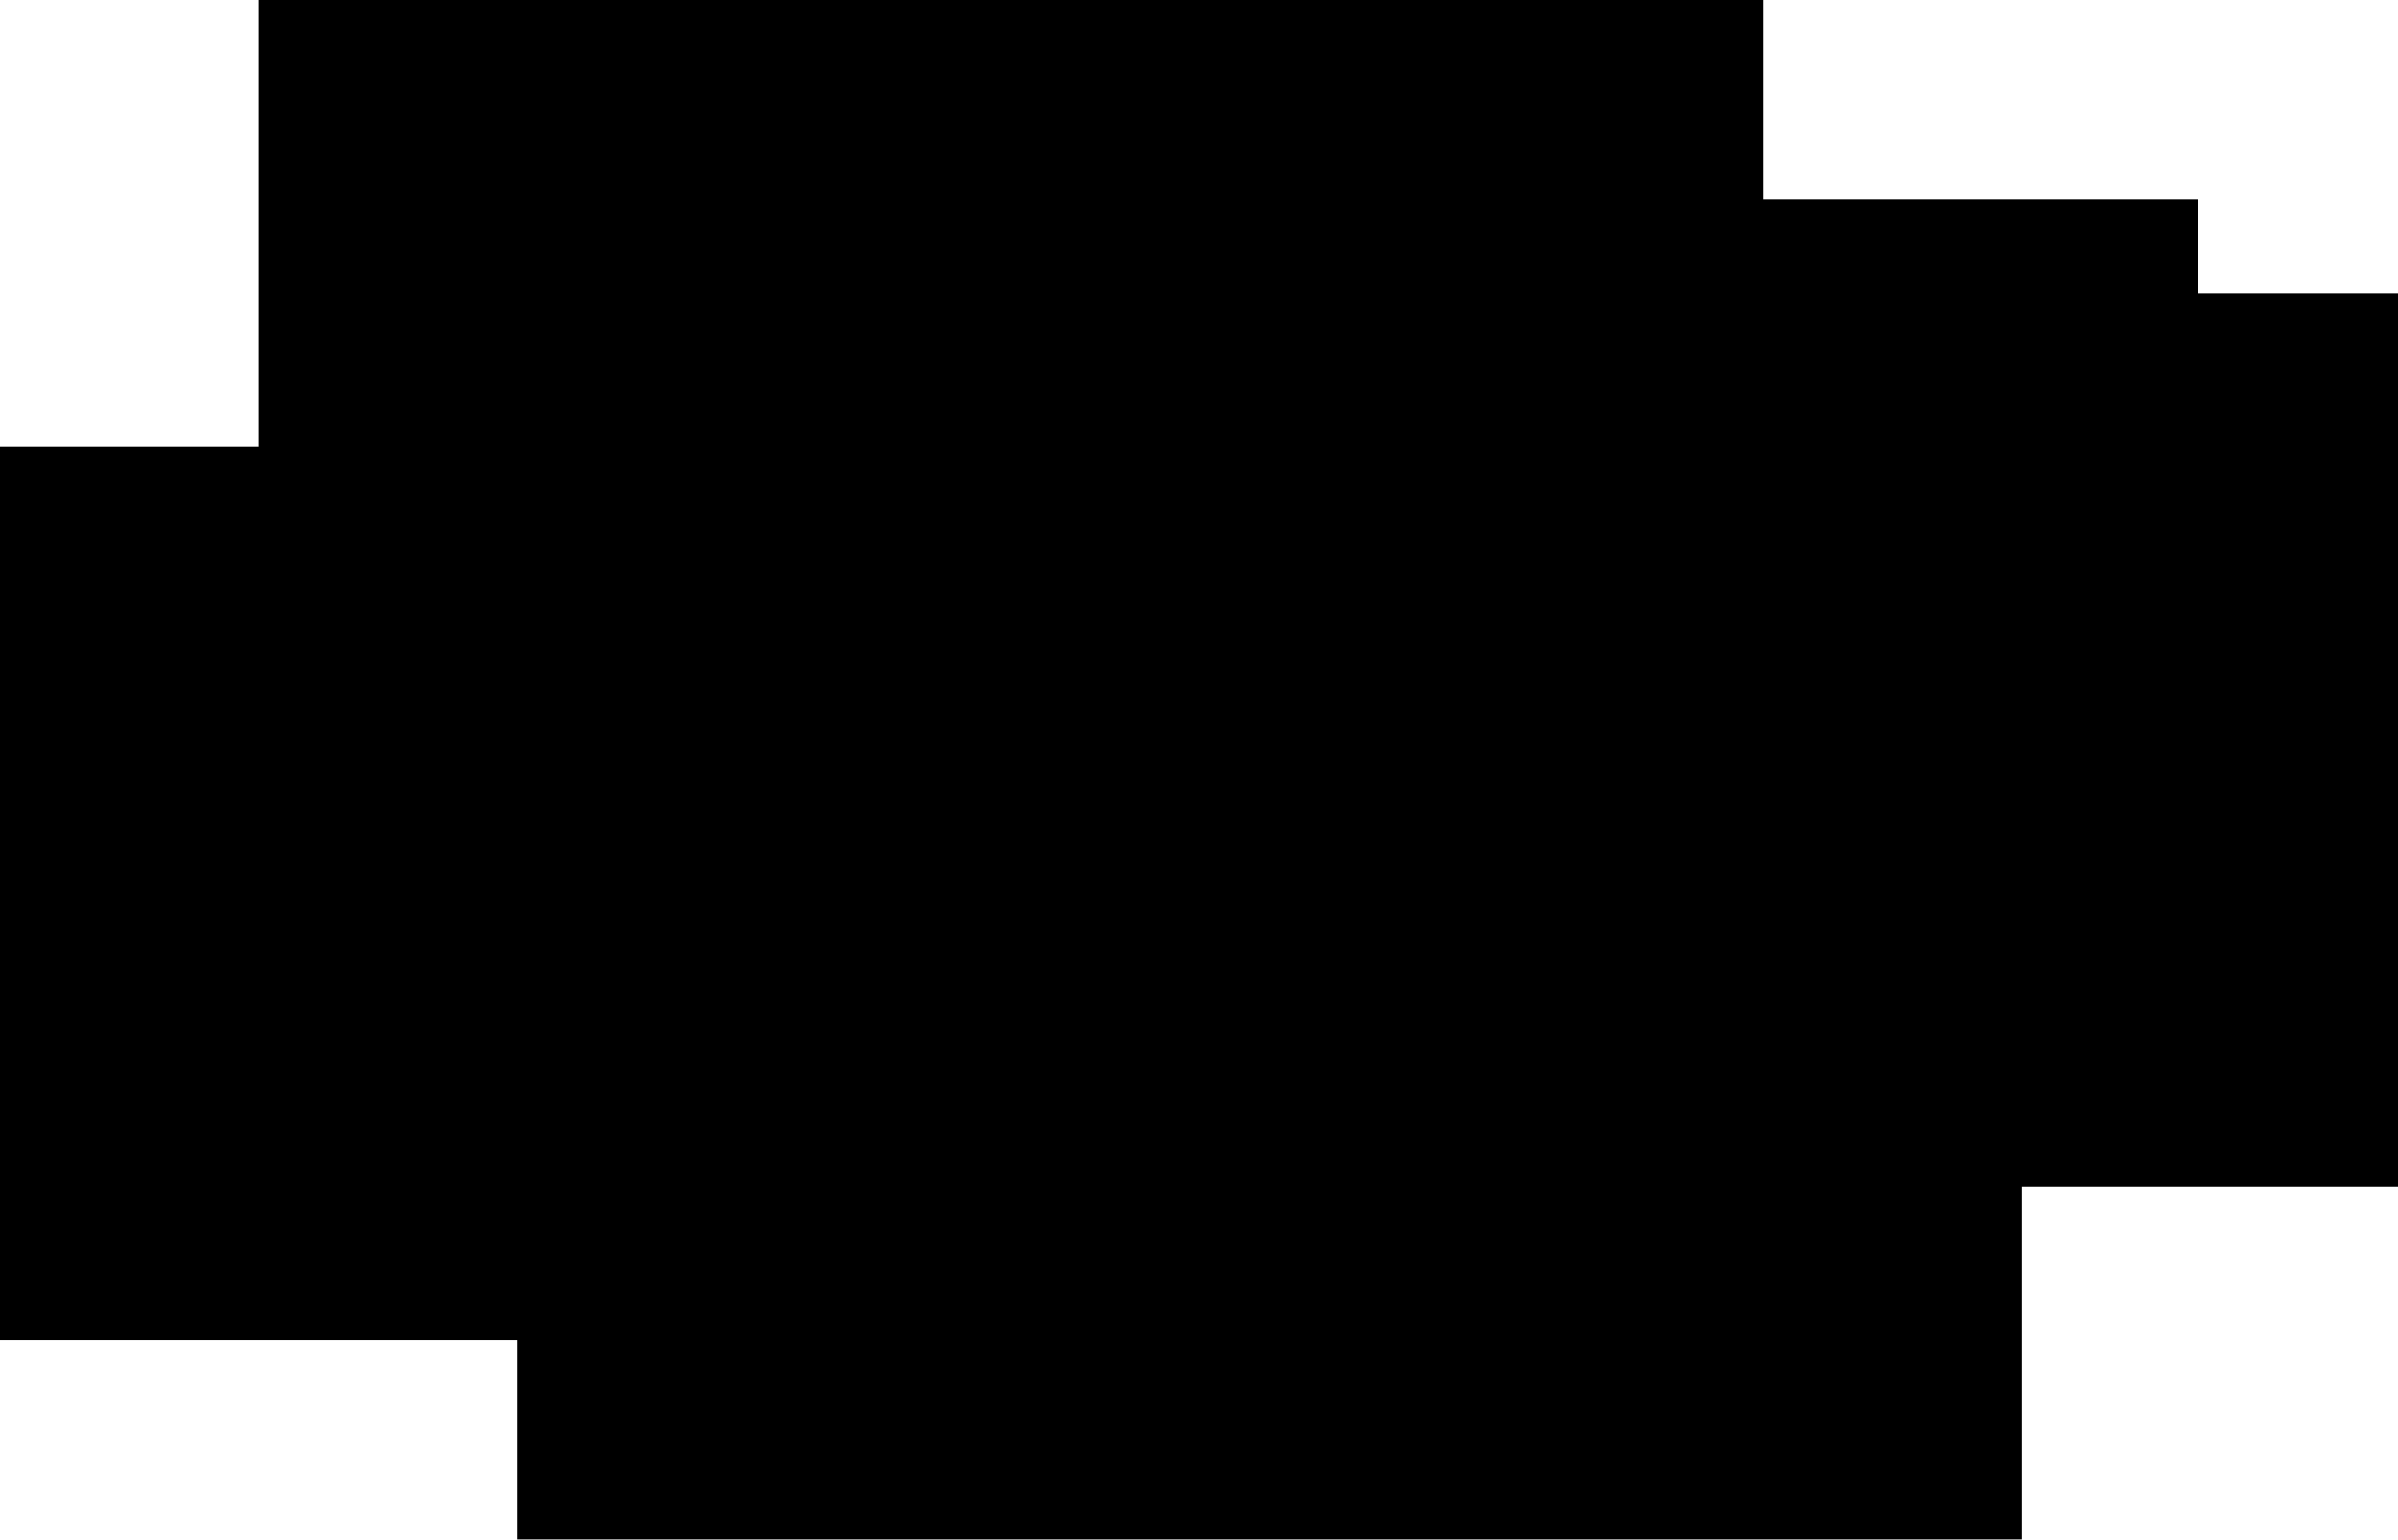
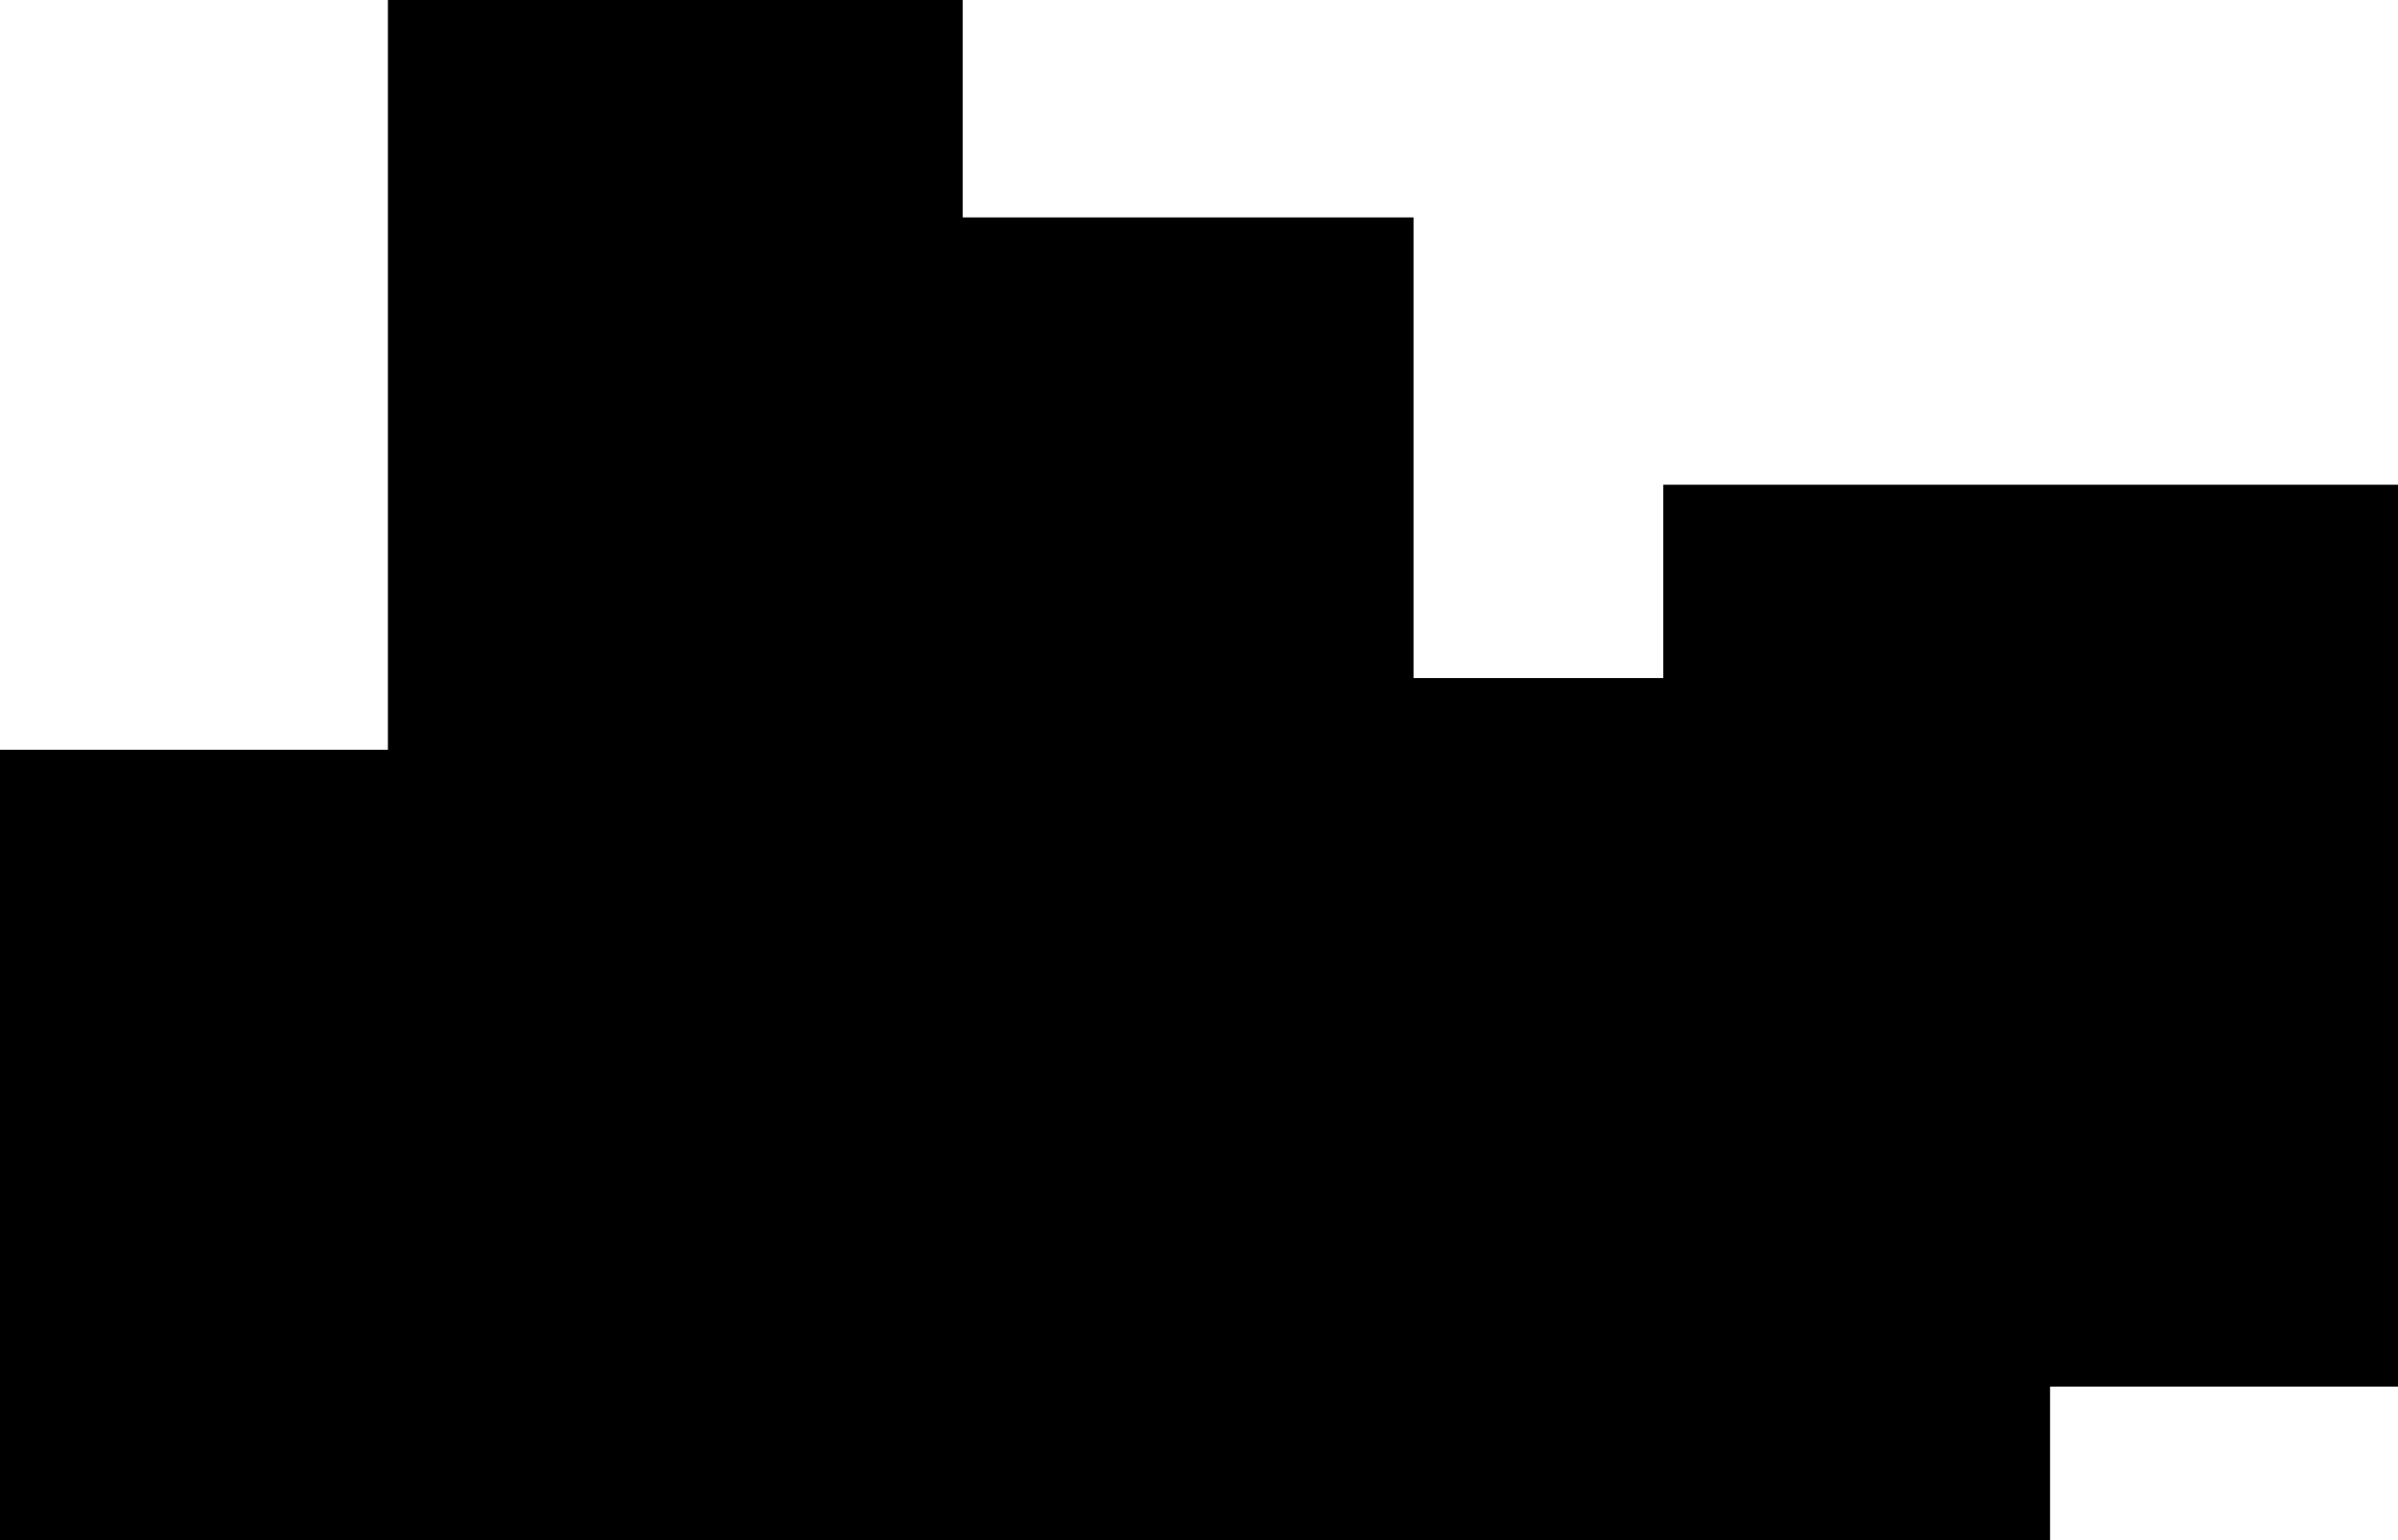
<svg xmlns="http://www.w3.org/2000/svg" version="1.1" id="Layer_1" x="0px" y="0px" viewBox="0 0 408 262" style="enable-background:new 0 0 408 262;" xml:space="preserve">
-   <polygon points="408,50 374,50 374,34 300,34 300,0 44,0 44,76 0,76 0,228 88,228 88,262 344,262 344,202 408,202 " />
+   <polygon points="408,82.5 283,82.5 283,115.4 240.5,115.4 240.5,37 163.8,37 163.8,-5.2 66,-5.2 66,127.6 0,127.6 0,319 348.8,319   348.8,236 408,236 " />
</svg>
